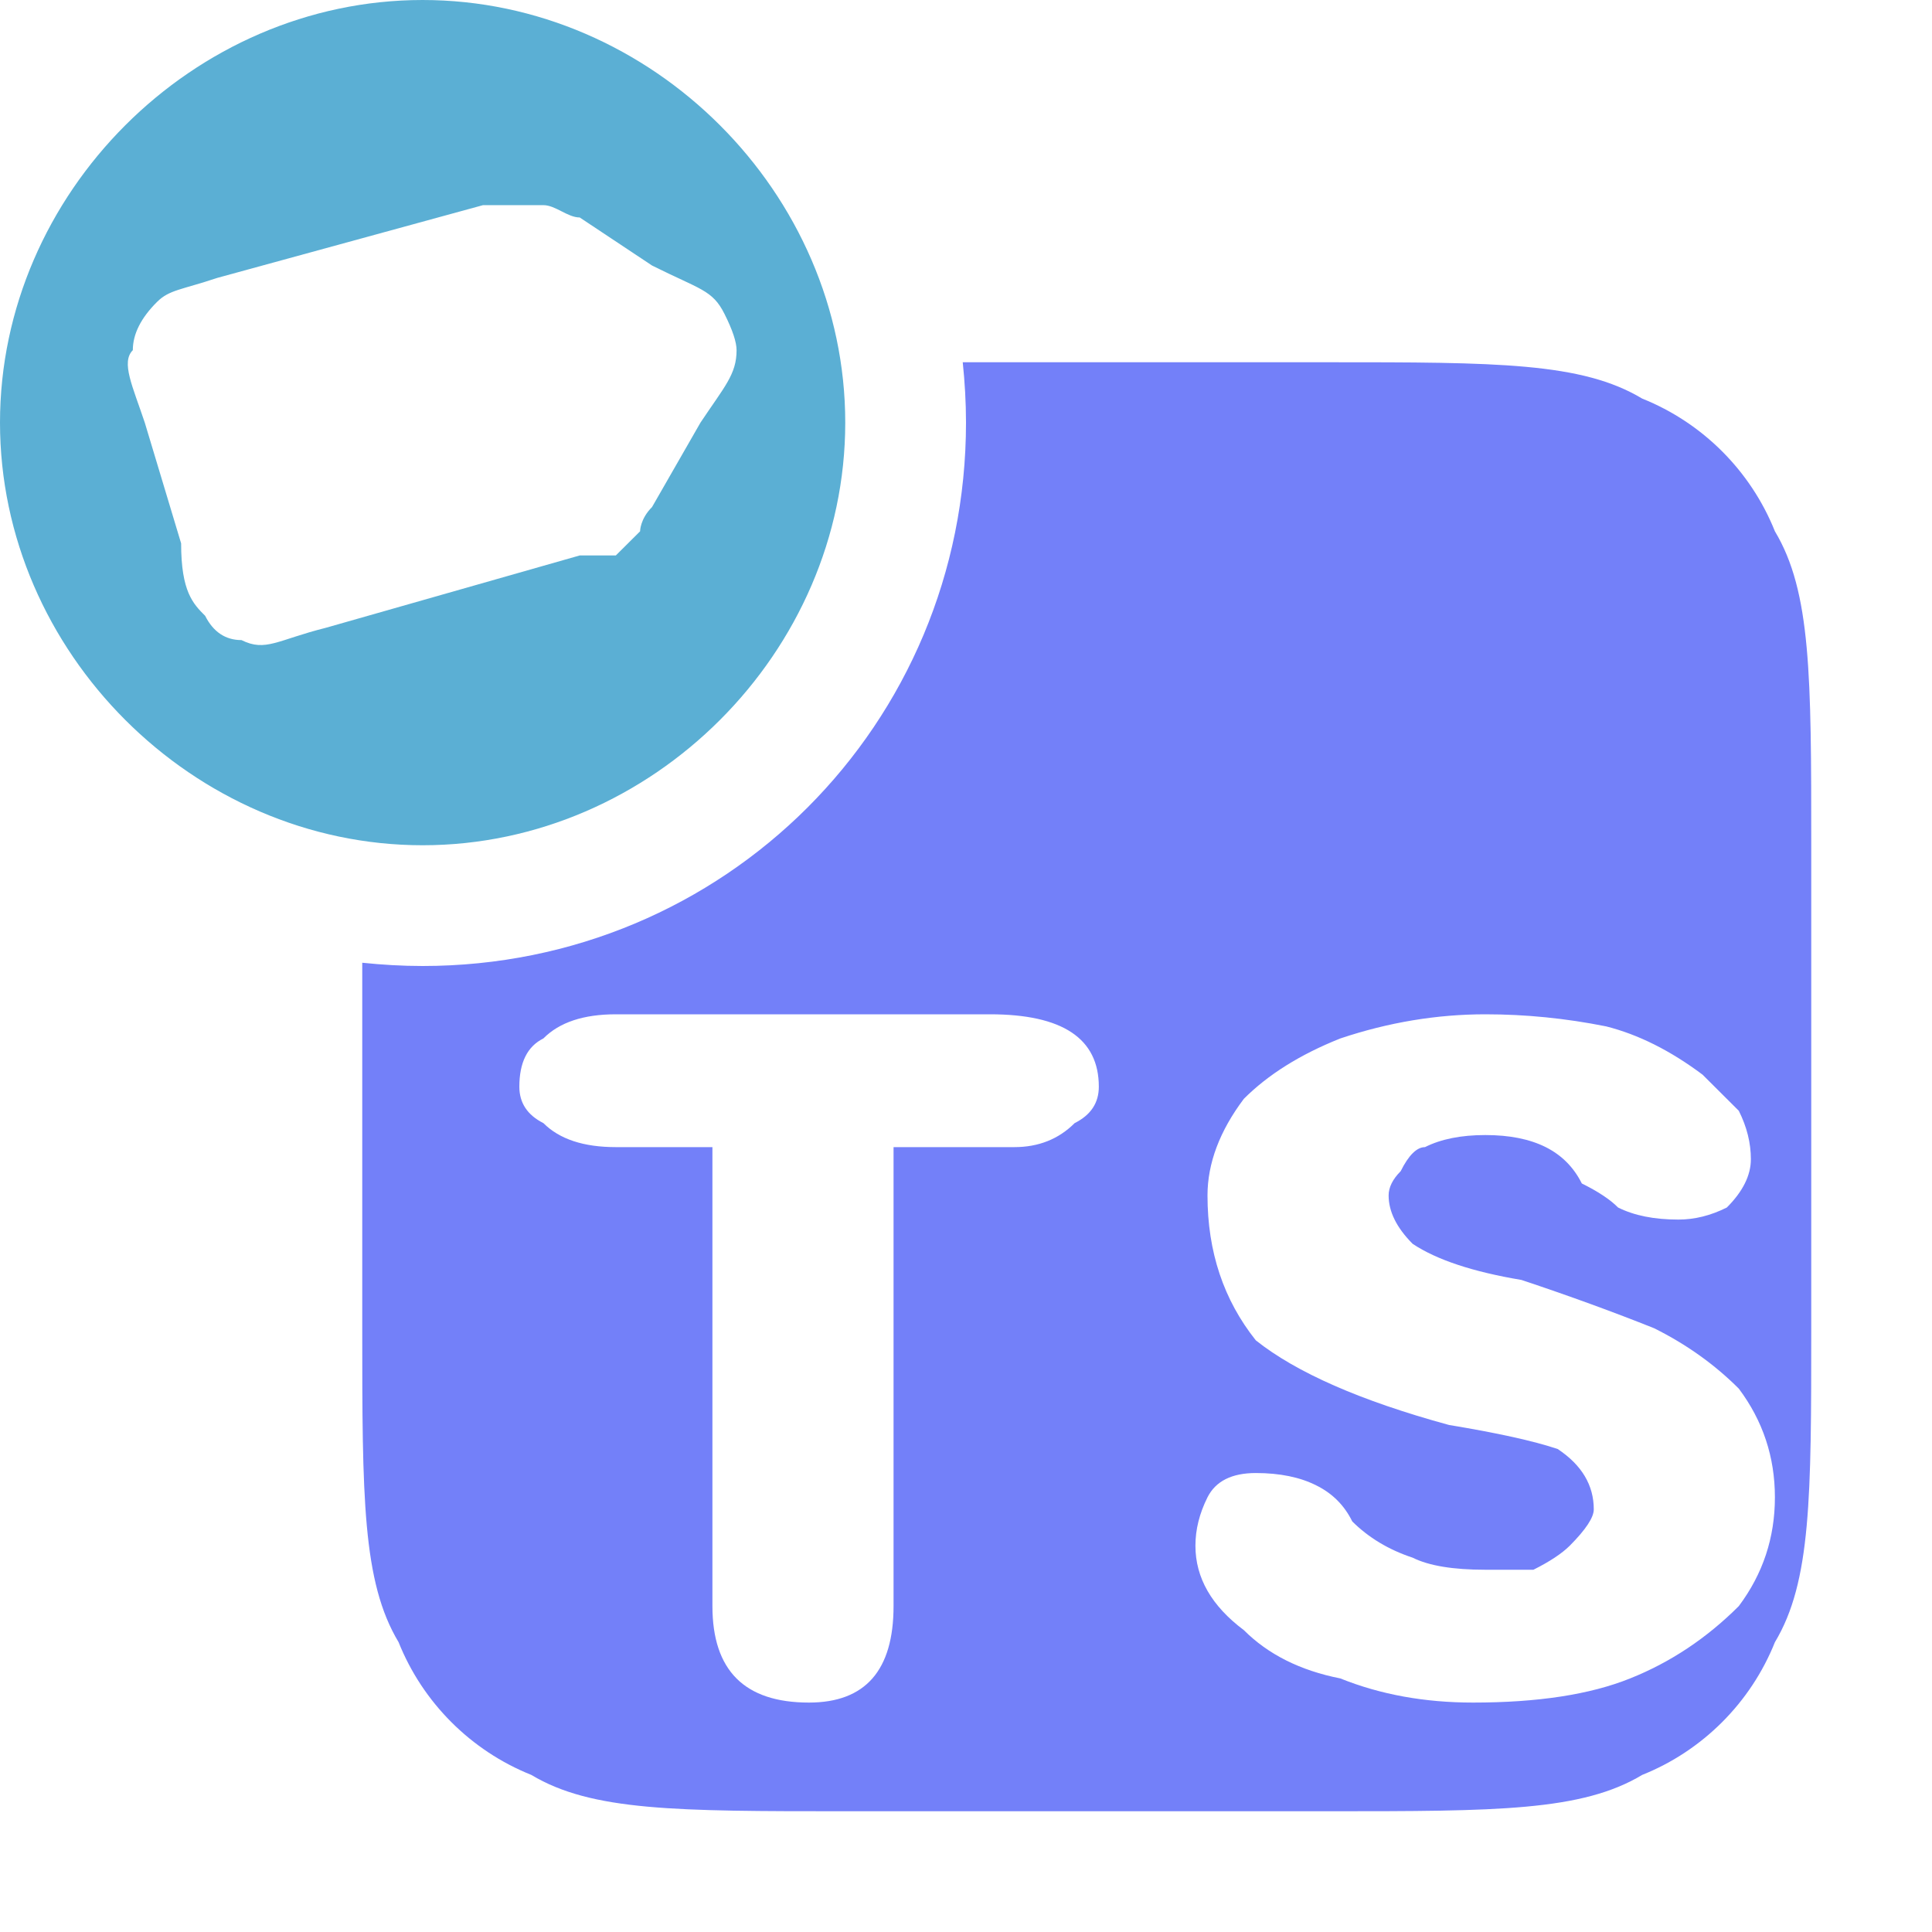
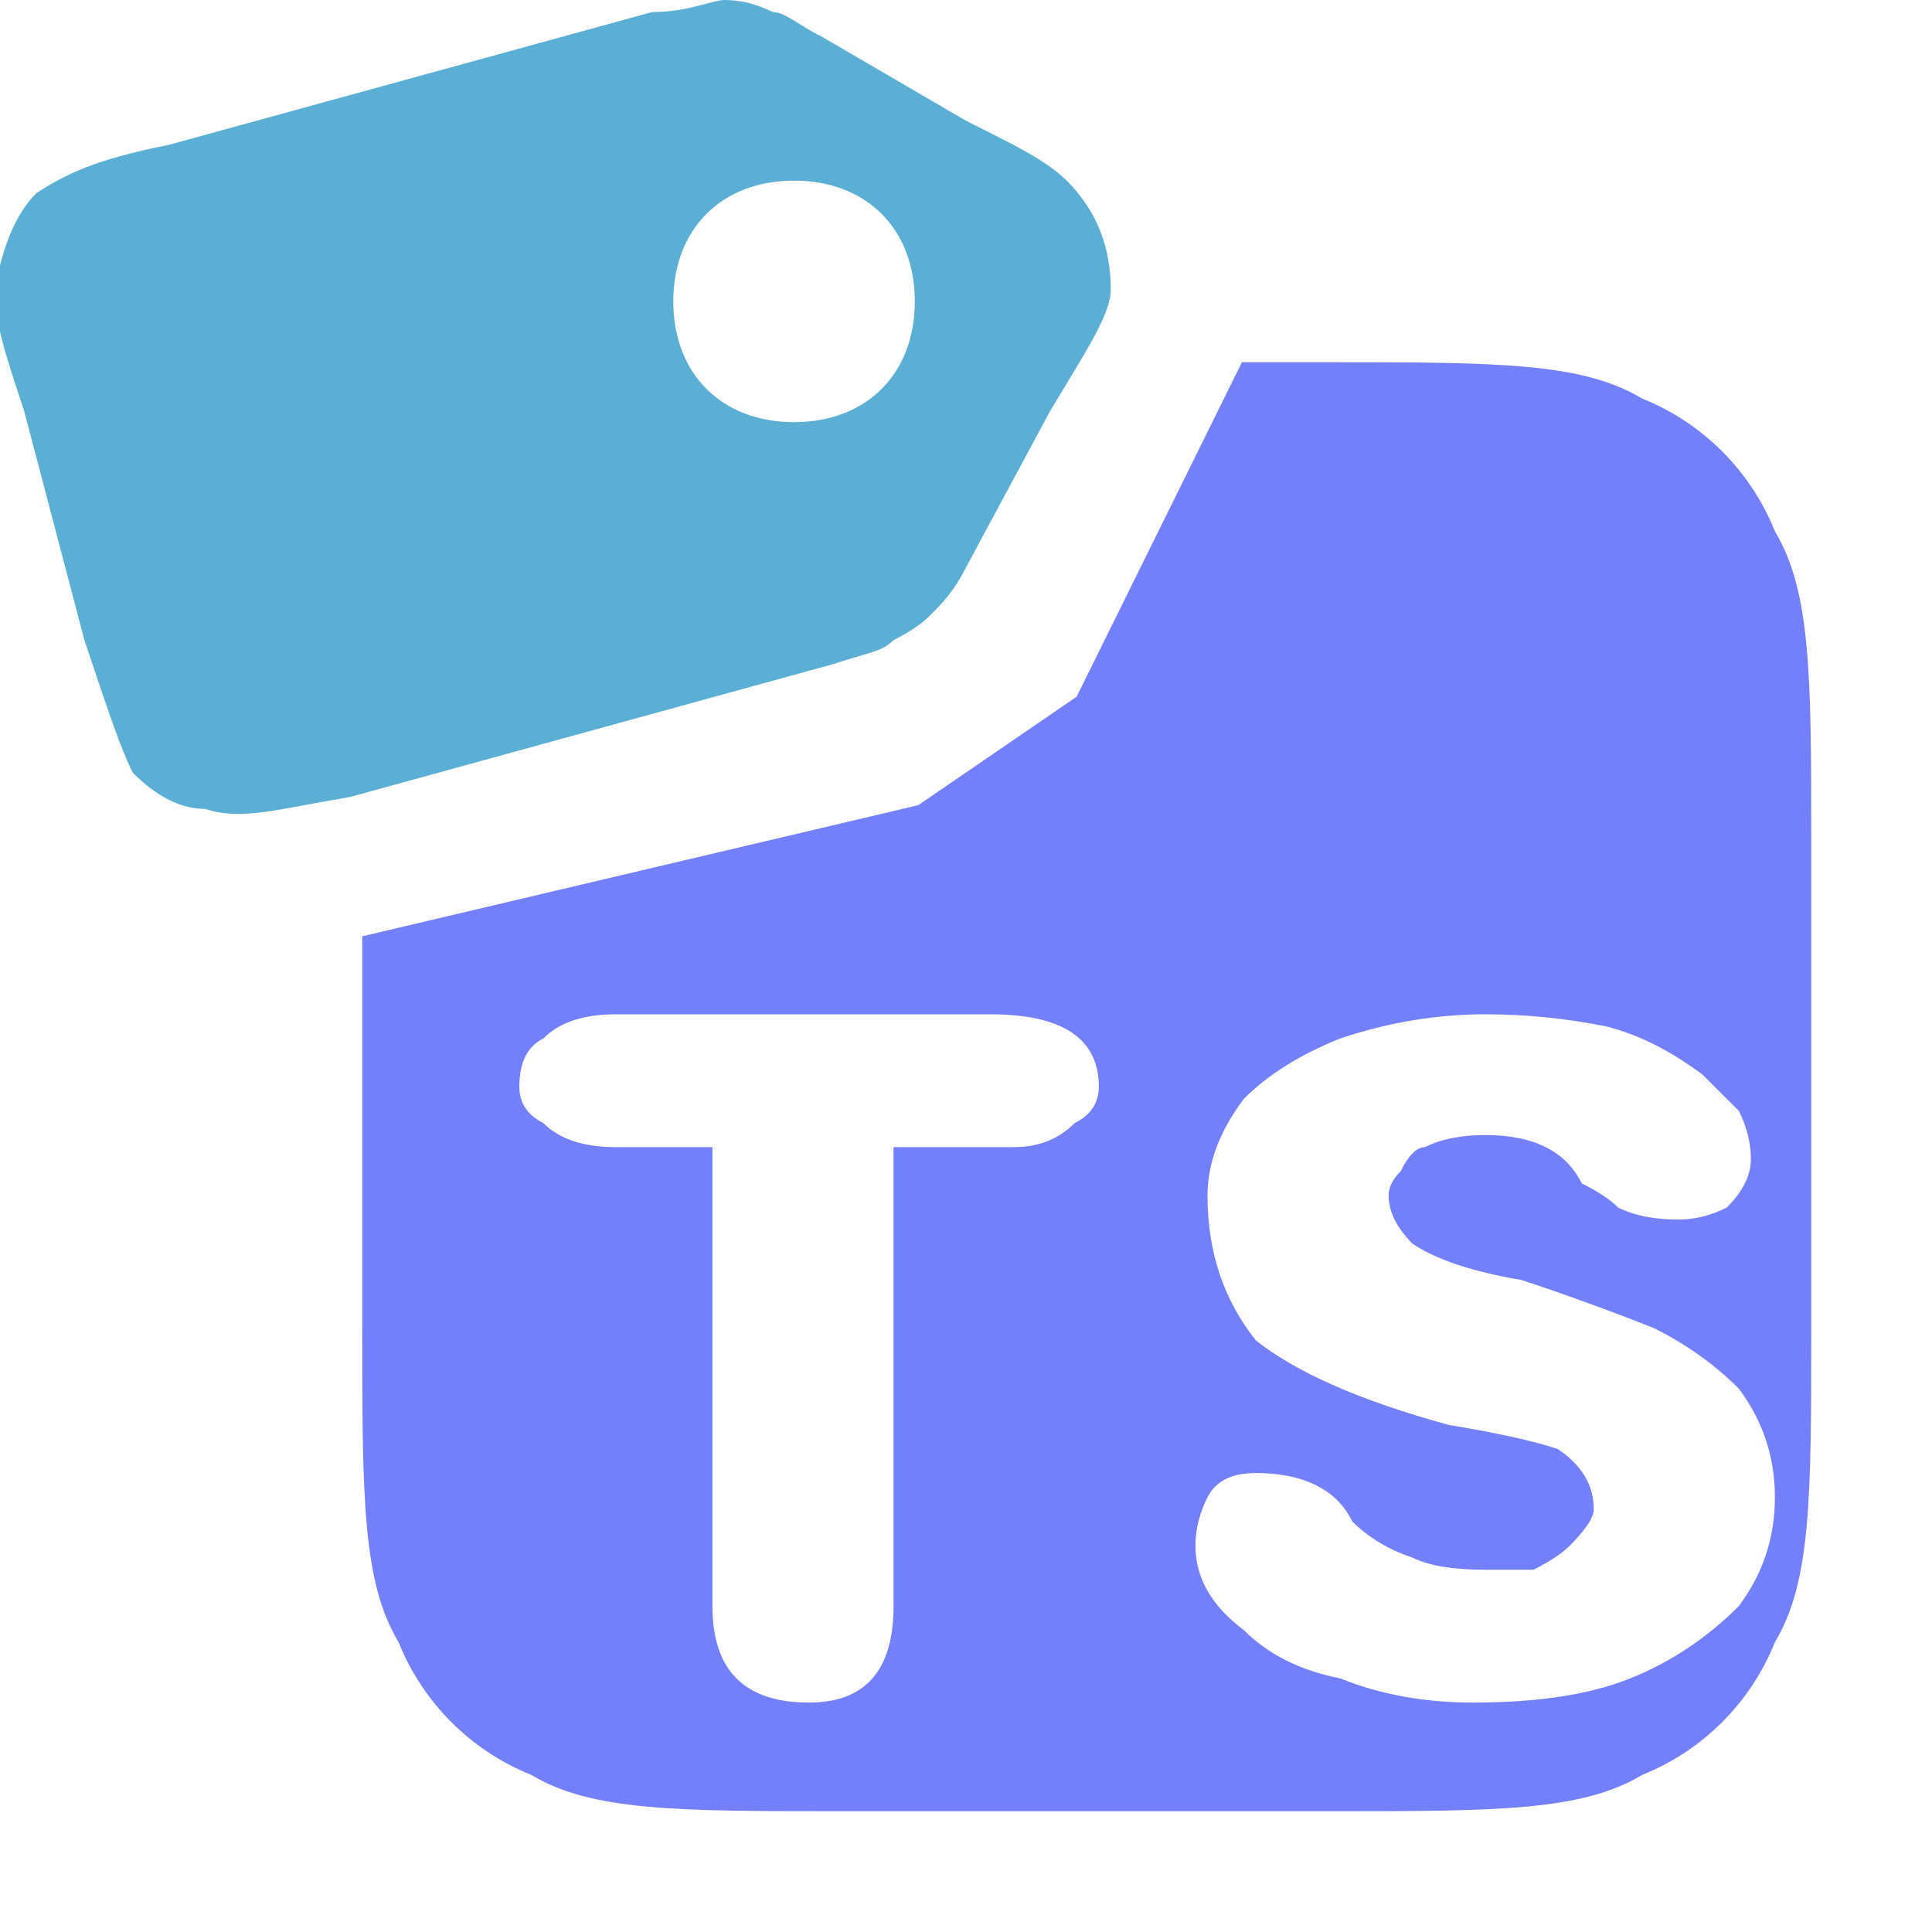
- <svg xmlns="http://www.w3.org/2000/svg" version="1.2" viewBox="0 0 16 16" width="16" height="16" id="svg3">
-   <defs id="defs3" />
+ <svg xmlns="http://www.w3.org/2000/svg" version="1.2" viewBox="0 0 16 16" width="16" height="16" id="svg2">
+   <defs id="defs2" />
  <style id="style1">
		.s0 { fill: #7380f9 } 
		.s1 { fill: #8080a0 } 
- 		.s2 { fill: #5bafd4 } 
	</style>
  <g id="Layer 1">
-     <path id="path1" class="s0" d="M 7.973 3 C 7.99 3.164 8 3.331 8 3.5 C 8 6 6 8 3.5 8 C 3.331 8 3.164 7.99 3 7.973 L 3 11 C 3 12.4 3.001 13.1 3.301 13.6 C 3.501 14.1 3.9 14.499 4.4 14.699 C 4.9 14.999 5.6 15 7 15 L 11 15 C 12.4 15 13.1 14.999 13.6 14.699 C 14.1 14.499 14.499 14.1 14.699 13.6 C 14.999 13.1 15 12.4 15 11 L 15 7 C 15 5.6 14.999 4.9 14.699 4.4 C 14.499 3.9 14.1 3.501 13.6 3.301 C 13.1 3.001 12.4 3 11 3 L 7.973 3 z M 5.1 8.4 L 8.199 8.4 C 8.799 8.4 9.1 8.6 9.1 9 C 9.1 9.133 9.034 9.234 8.9 9.301 C 8.767 9.434 8.6 9.5 8.4 9.5 L 7.4 9.5 L 7.4 13.301 C 7.4 13.834 7.166 14.1 6.699 14.1 C 6.166 14.1 5.9 13.834 5.9 13.301 L 5.9 9.5 L 5.1 9.5 C 4.833 9.5 4.633 9.434 4.5 9.301 C 4.367 9.234 4.301 9.133 4.301 9 C 4.301 8.8 4.367 8.666 4.5 8.6 C 4.633 8.466 4.833 8.4 5.1 8.4 z M 12.301 8.4 C 12.634 8.4 12.967 8.433 13.301 8.5 C 13.567 8.567 13.833 8.7 14.1 8.9 L 14.4 9.199 C 14.467 9.333 14.5 9.466 14.5 9.6 C 14.5 9.733 14.434 9.867 14.301 10 C 14.167 10.067 14.034 10.1 13.9 10.1 C 13.7 10.1 13.534 10.067 13.4 10 C 13.334 9.933 13.233 9.867 13.1 9.801 C 13.033 9.667 12.934 9.567 12.801 9.5 C 12.667 9.433 12.501 9.4 12.301 9.4 C 12.101 9.4 11.934 9.433 11.801 9.5 C 11.734 9.5 11.666 9.566 11.6 9.699 C 11.533 9.766 11.5 9.834 11.5 9.9 C 11.5 10.034 11.566 10.167 11.699 10.301 C 11.899 10.434 12.2 10.533 12.6 10.6 C 13 10.733 13.366 10.867 13.699 11 C 13.966 11.133 14.2 11.3 14.4 11.5 C 14.6 11.767 14.699 12.067 14.699 12.4 C 14.699 12.734 14.6 13.034 14.4 13.301 C 14.134 13.567 13.833 13.767 13.5 13.9 C 13.167 14.034 12.733 14.1 12.199 14.1 C 11.799 14.1 11.433 14.034 11.1 13.9 C 10.766 13.834 10.501 13.7 10.301 13.5 C 10.034 13.3 9.9 13.067 9.9 12.801 C 9.9 12.667 9.933 12.534 10 12.4 C 10.067 12.267 10.2 12.199 10.4 12.199 C 10.6 12.199 10.767 12.234 10.9 12.301 C 11.034 12.367 11.133 12.466 11.199 12.6 C 11.333 12.733 11.499 12.834 11.699 12.9 C 11.833 12.967 12.034 13 12.301 13 L 12.699 13 C 12.833 12.933 12.933 12.867 13 12.801 C 13.133 12.667 13.199 12.567 13.199 12.5 C 13.199 12.3 13.1 12.133 12.9 12 C 12.7 11.933 12.4 11.867 12 11.801 C 11.267 11.601 10.734 11.366 10.4 11.1 C 10.134 10.766 10 10.367 10 9.9 C 10 9.634 10.101 9.366 10.301 9.1 C 10.501 8.9 10.766 8.733 11.1 8.6 C 11.5 8.466 11.901 8.4 12.301 8.4 z " />
-     <path id="path2" class="s2" d="M 3.5 0 C 1.6 0 0 1.6 0 3.5 C 0 5.4 1.6 7 3.5 7 C 5.4 7 7 5.4 7 3.5 C 7 1.6 5.4 0 3.5 0 z M 4 1.699 L 4.301 1.699 L 4.5 1.699 C 4.6 1.699 4.701 1.801 4.801 1.801 L 5.4 2.199 C 5.8 2.399 5.9 2.4 6 2.6 C 6.067 2.733 6.1 2.834 6.1 2.9 C 6.1 3.1 6.001 3.2 5.801 3.5 L 5.4 4.199 C 5.3 4.299 5.301 4.4 5.301 4.4 L 5.1 4.6 L 4.801 4.6 L 2.699 5.199 C 2.299 5.299 2.2 5.401 2 5.301 C 1.867 5.301 1.766 5.233 1.699 5.1 C 1.599 5 1.5 4.9 1.5 4.5 L 1.199 3.5 C 1.099 3.2 1 3 1.1 2.9 C 1.1 2.767 1.167 2.633 1.301 2.5 C 1.401 2.4 1.501 2.401 1.801 2.301 L 4 1.699 z " />
+     <path id="path1" class="s0" d="M 10.285 3 L 8.916 5.77 L 7.605 6.668 L 3 7.754 L 3 11 C 3 12.4 3.001 13.1 3.301 13.6 C 3.501 14.1 3.9 14.499 4.4 14.699 C 4.9 14.999 5.6 15 7 15 L 11 15 C 12.4 15 13.1 14.999 13.6 14.699 C 14.1 14.499 14.499 14.1 14.699 13.6 C 14.999 13.1 15 12.4 15 11 L 15 7 C 15 5.6 14.999 4.9 14.699 4.4 C 14.499 3.9 14.1 3.501 13.6 3.301 C 13.1 3.001 12.4 3 11 3 L 10.285 3 z M 5.1 8.4 L 8.199 8.4 C 8.799 8.4 9.1 8.6 9.1 9 C 9.1 9.133 9.034 9.234 8.9 9.301 C 8.767 9.434 8.6 9.5 8.4 9.5 L 7.4 9.5 L 7.4 13.301 C 7.4 13.834 7.166 14.1 6.699 14.1 C 6.166 14.1 5.9 13.834 5.9 13.301 L 5.9 9.5 L 5.1 9.5 C 4.833 9.5 4.633 9.434 4.5 9.301 C 4.367 9.234 4.301 9.133 4.301 9 C 4.301 8.8 4.367 8.666 4.5 8.6 C 4.633 8.466 4.833 8.4 5.1 8.4 z M 12.301 8.4 C 12.634 8.4 12.967 8.433 13.301 8.5 C 13.567 8.567 13.833 8.7 14.1 8.9 L 14.4 9.199 C 14.467 9.333 14.5 9.466 14.5 9.6 C 14.5 9.733 14.434 9.867 14.301 10 C 14.167 10.067 14.034 10.1 13.9 10.1 C 13.7 10.1 13.534 10.067 13.4 10 C 13.334 9.933 13.233 9.867 13.1 9.801 C 13.033 9.667 12.934 9.567 12.801 9.5 C 12.667 9.433 12.501 9.4 12.301 9.4 C 12.101 9.4 11.934 9.433 11.801 9.5 C 11.734 9.5 11.666 9.566 11.6 9.699 C 11.533 9.766 11.5 9.834 11.5 9.9 C 11.5 10.034 11.566 10.167 11.699 10.301 C 11.899 10.434 12.2 10.533 12.6 10.6 C 13 10.733 13.366 10.867 13.699 11 C 13.966 11.133 14.2 11.3 14.4 11.5 C 14.6 11.767 14.699 12.067 14.699 12.4 C 14.699 12.734 14.6 13.034 14.4 13.301 C 14.134 13.567 13.833 13.767 13.5 13.9 C 13.167 14.034 12.733 14.1 12.199 14.1 C 11.799 14.1 11.433 14.034 11.1 13.9 C 10.766 13.834 10.501 13.7 10.301 13.5 C 10.034 13.3 9.9 13.067 9.9 12.801 C 9.9 12.667 9.933 12.534 10 12.4 C 10.067 12.267 10.2 12.199 10.4 12.199 C 10.6 12.199 10.767 12.234 10.9 12.301 C 11.034 12.367 11.133 12.466 11.199 12.6 C 11.333 12.733 11.499 12.834 11.699 12.9 C 11.833 12.967 12.034 13 12.301 13 L 12.699 13 C 12.833 12.933 12.933 12.867 13 12.801 C 13.133 12.667 13.199 12.567 13.199 12.5 C 13.199 12.3 13.1 12.133 12.9 12 C 12.7 11.933 12.4 11.867 12 11.801 C 11.267 11.601 10.734 11.366 10.4 11.1 C 10.134 10.766 10 10.367 10 9.9 C 10 9.634 10.101 9.366 10.301 9.1 C 10.501 8.9 10.766 8.733 11.1 8.6 C 11.5 8.466 11.901 8.4 12.301 8.4 z " />
  </g>
+   <path id="path2" class="s1" d="M 6 0 C 5.9 0 5.7 0.1 5.4 0.1 L 1.4 1.199 C 0.9 1.299 0.601 1.4 0.301 1.6 C 0.167 1.733 0.067 1.933 0 2.199 C -0.1 2.499 -0.001 2.8 0.199 3.4 L 0.699 5.301 C 0.899 5.901 1 6.2 1.1 6.4 C 1.3 6.6 1.499 6.699 1.699 6.699 C 1.999 6.799 2.3 6.7 2.9 6.6 L 6.9 5.5 C 7.2 5.4 7.3 5.401 7.4 5.301 C 7.534 5.234 7.633 5.166 7.699 5.1 C 7.799 5 7.9 4.899 8 4.699 L 8.699 3.4 C 8.999 2.9 9.199 2.6 9.199 2.4 C 9.199 2.134 9.133 1.899 9 1.699 C 8.8 1.399 8.6 1.3 8 1 L 6.801 0.301 C 6.601 0.201 6.5 0.1 6.4 0.1 C 6.267 0.033 6.133 1.8503717e-17 6 0 z M 6.576 1.496 C 7.176 1.496 7.576 1.896 7.576 2.496 C 7.576 3.096 7.176 3.496 6.576 3.496 C 5.976 3.496 5.576 3.096 5.576 2.496 C 5.576 1.896 5.976 1.496 6.576 1.496 z " style="fill:#5bafd4;fill-opacity:1" />
</svg>
